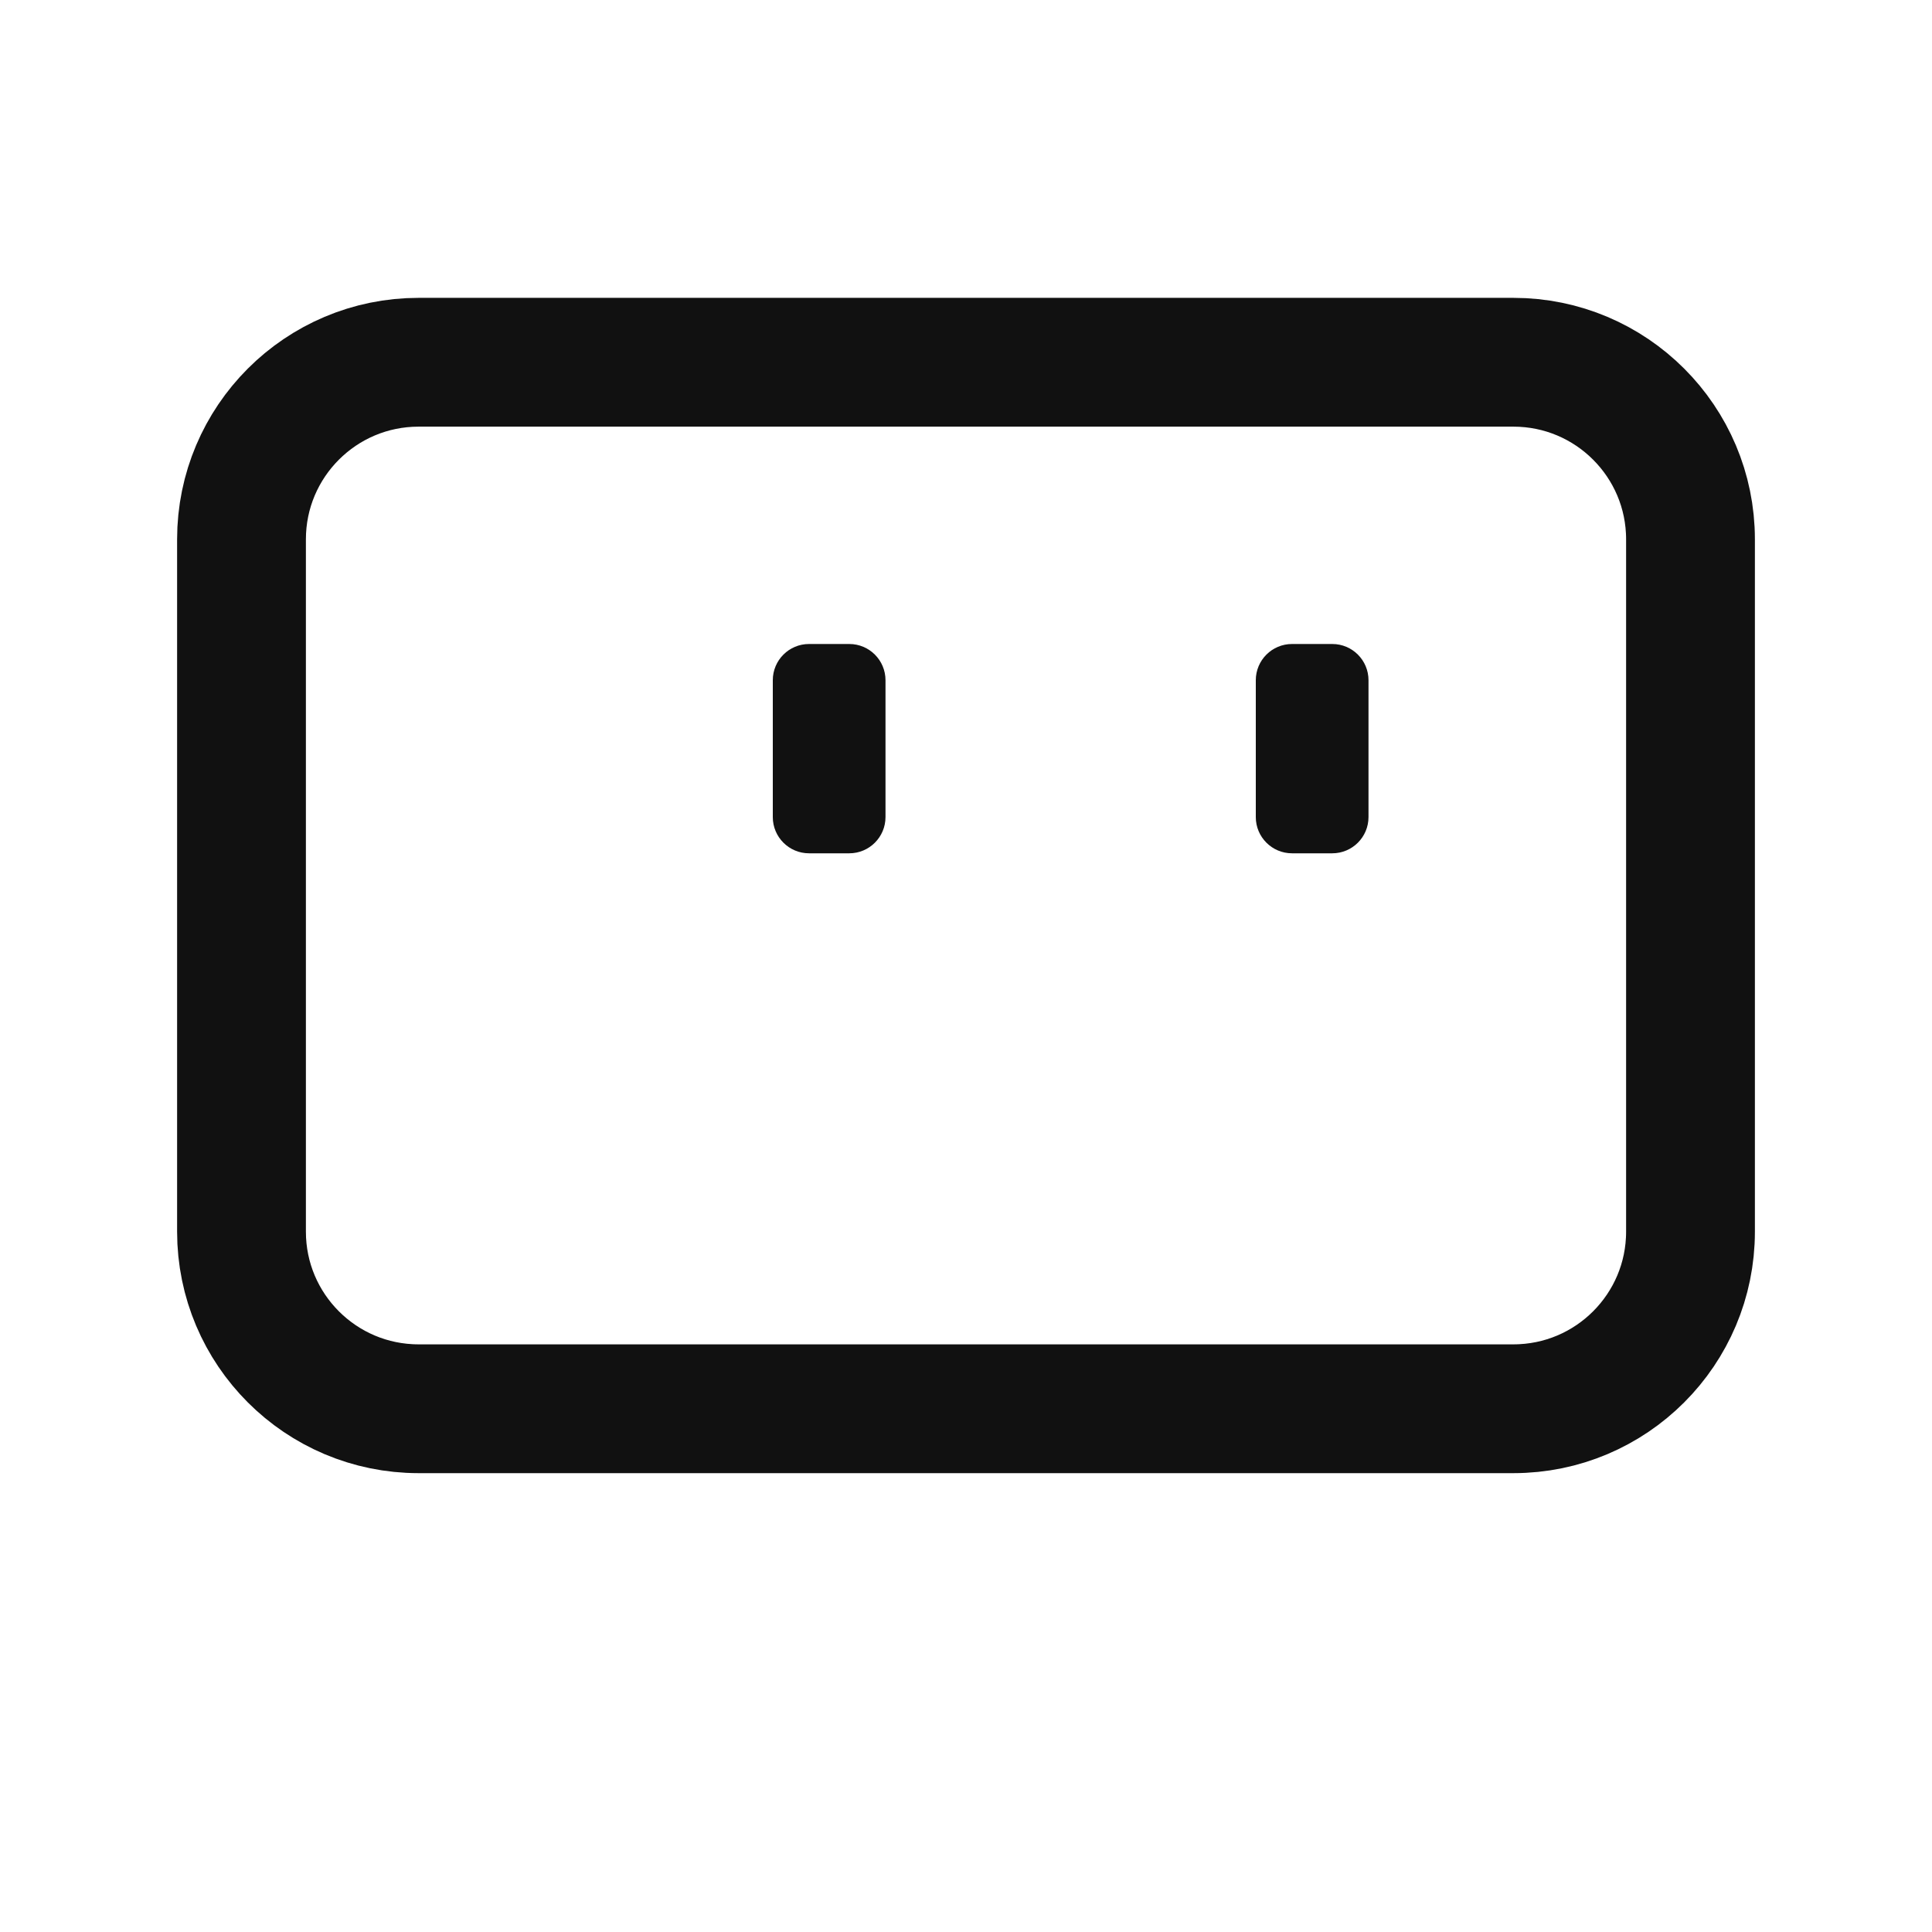
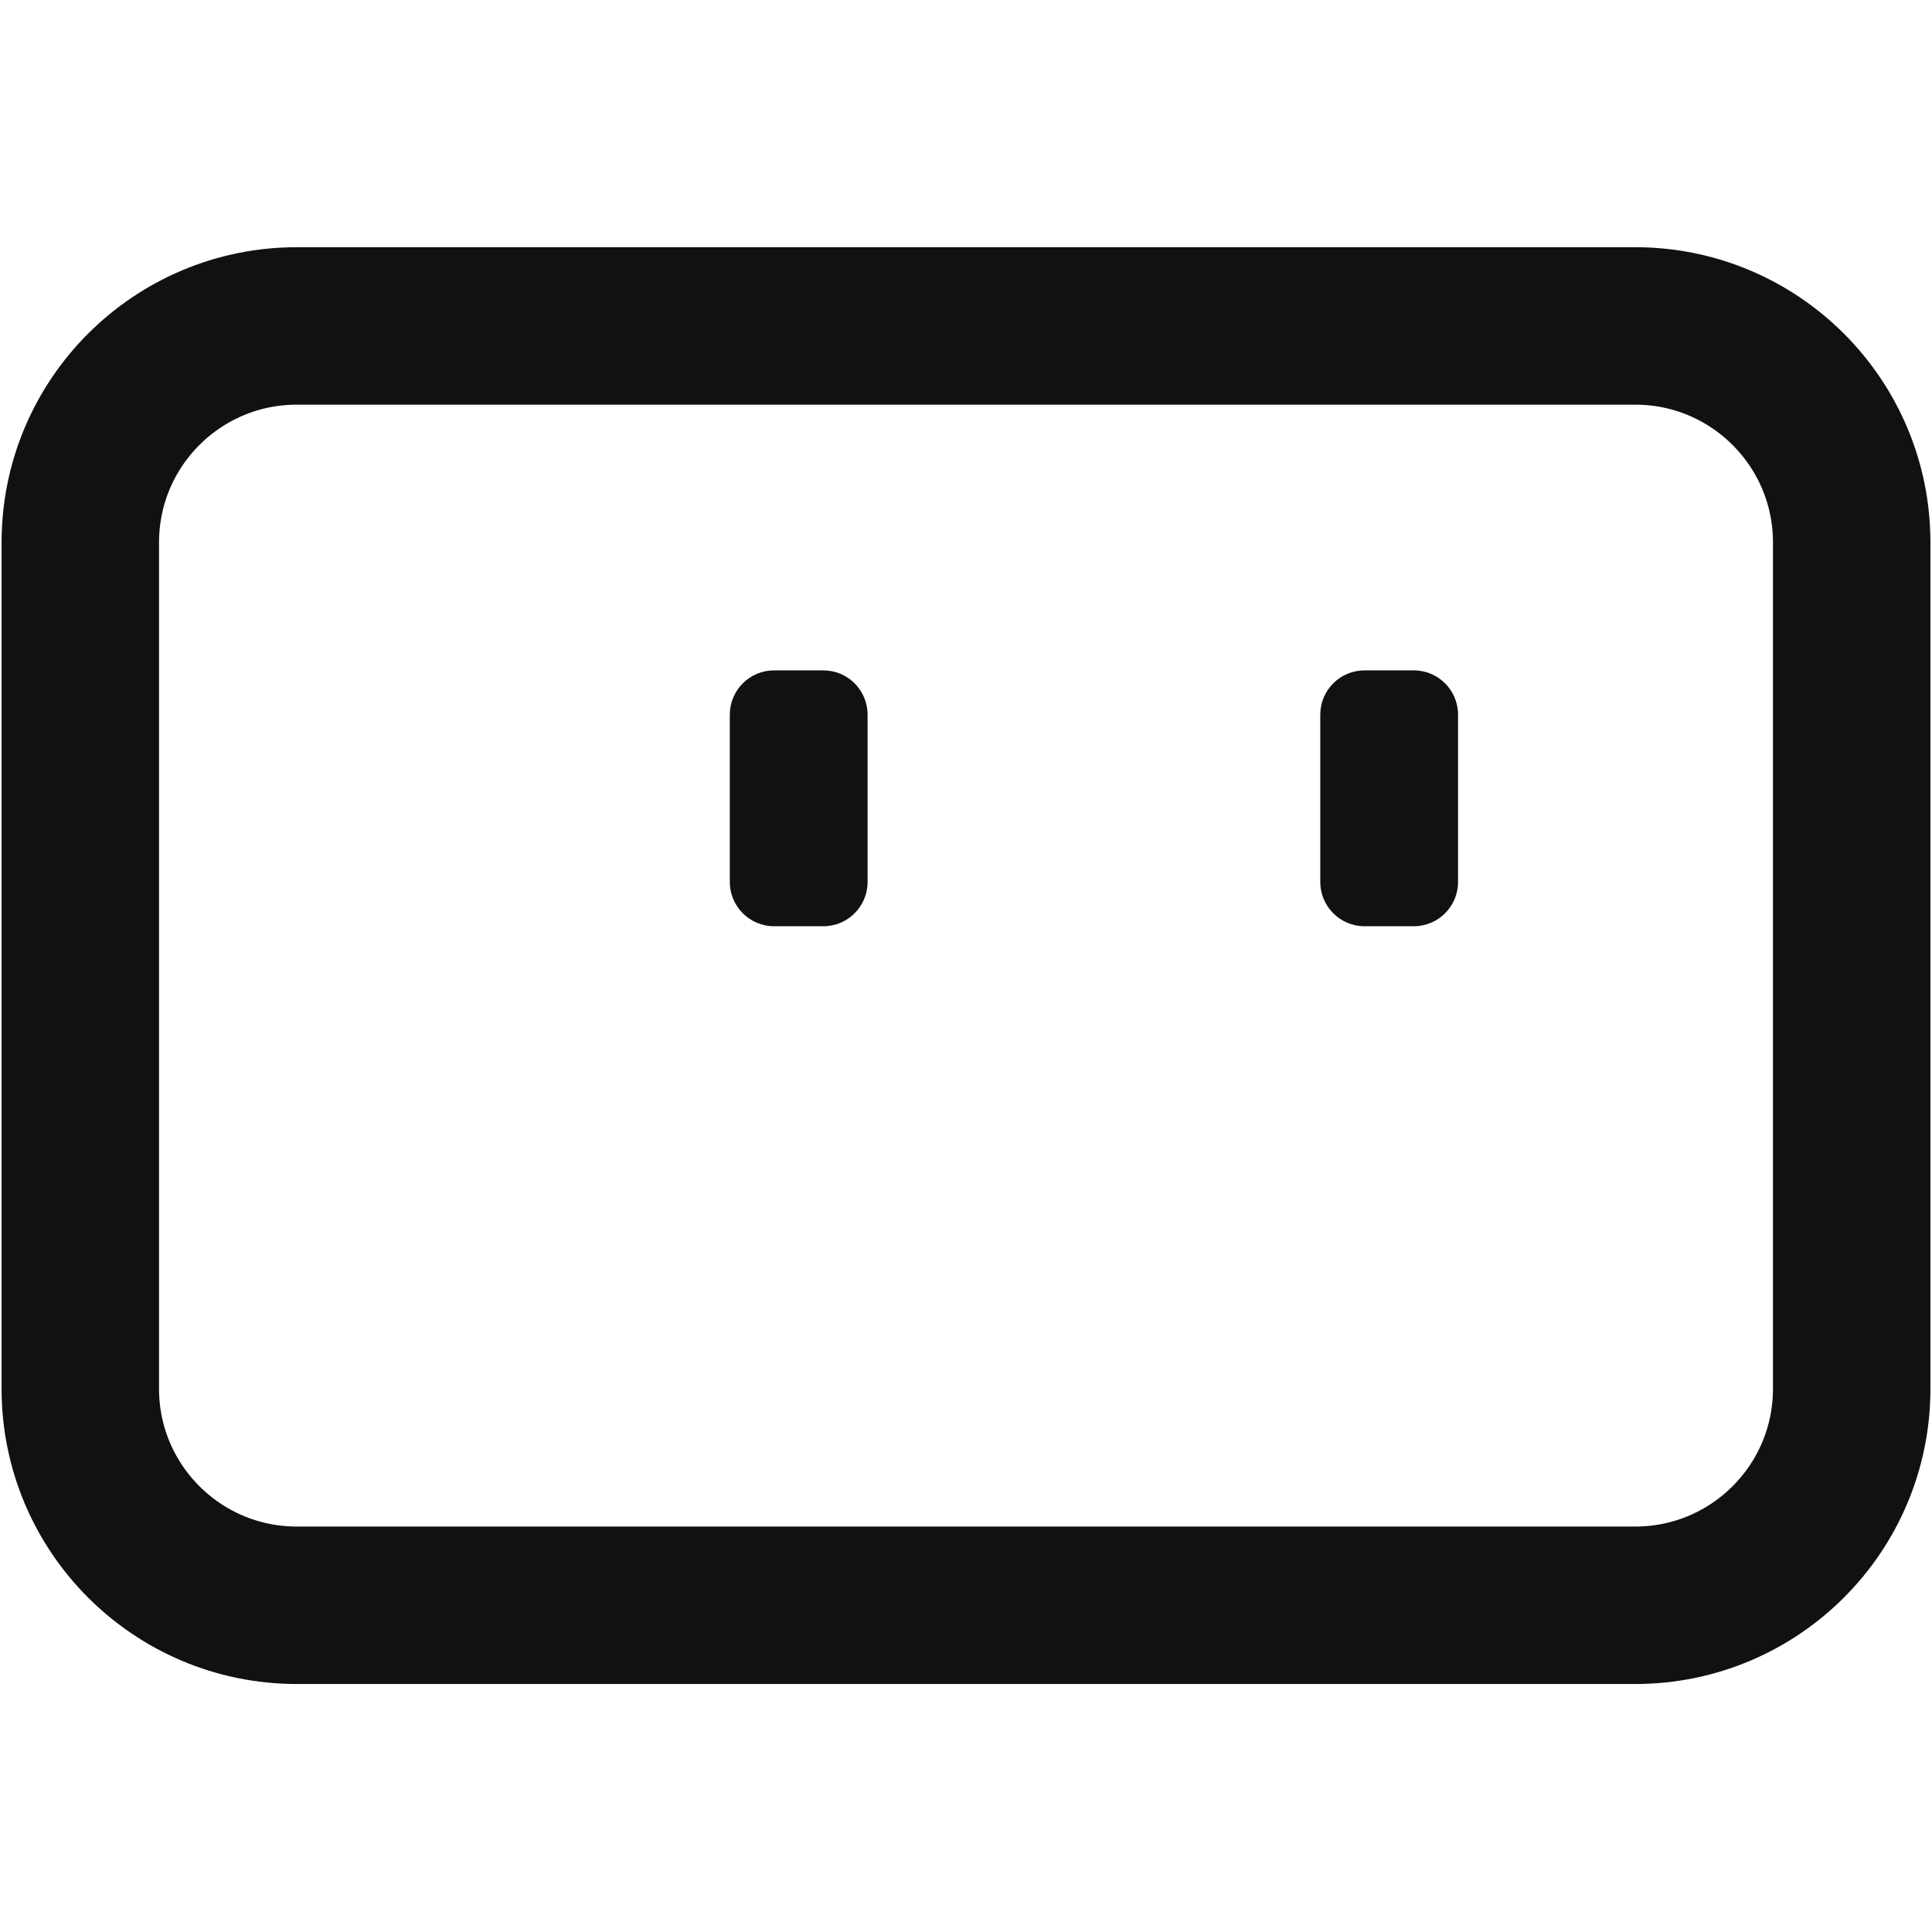
- <svg xmlns="http://www.w3.org/2000/svg" width="24" height="24" viewBox="0 0 24 24">
+ <svg xmlns="http://www.w3.org/2000/svg" viewBox="2.184 1.188 19.632 19.632">
  <rect x="3" y="4.5" width="18" height="13" rx="2.2" fill="none" stroke="#111111" stroke-width="1.6" />
  <rect x="9.6" y="8" width="1.4" height="2.6" rx="0.45" fill="#111111" />
  <rect x="15.6" y="8" width="1.4" height="2.6" rx="0.45" fill="#111111" />
</svg>
